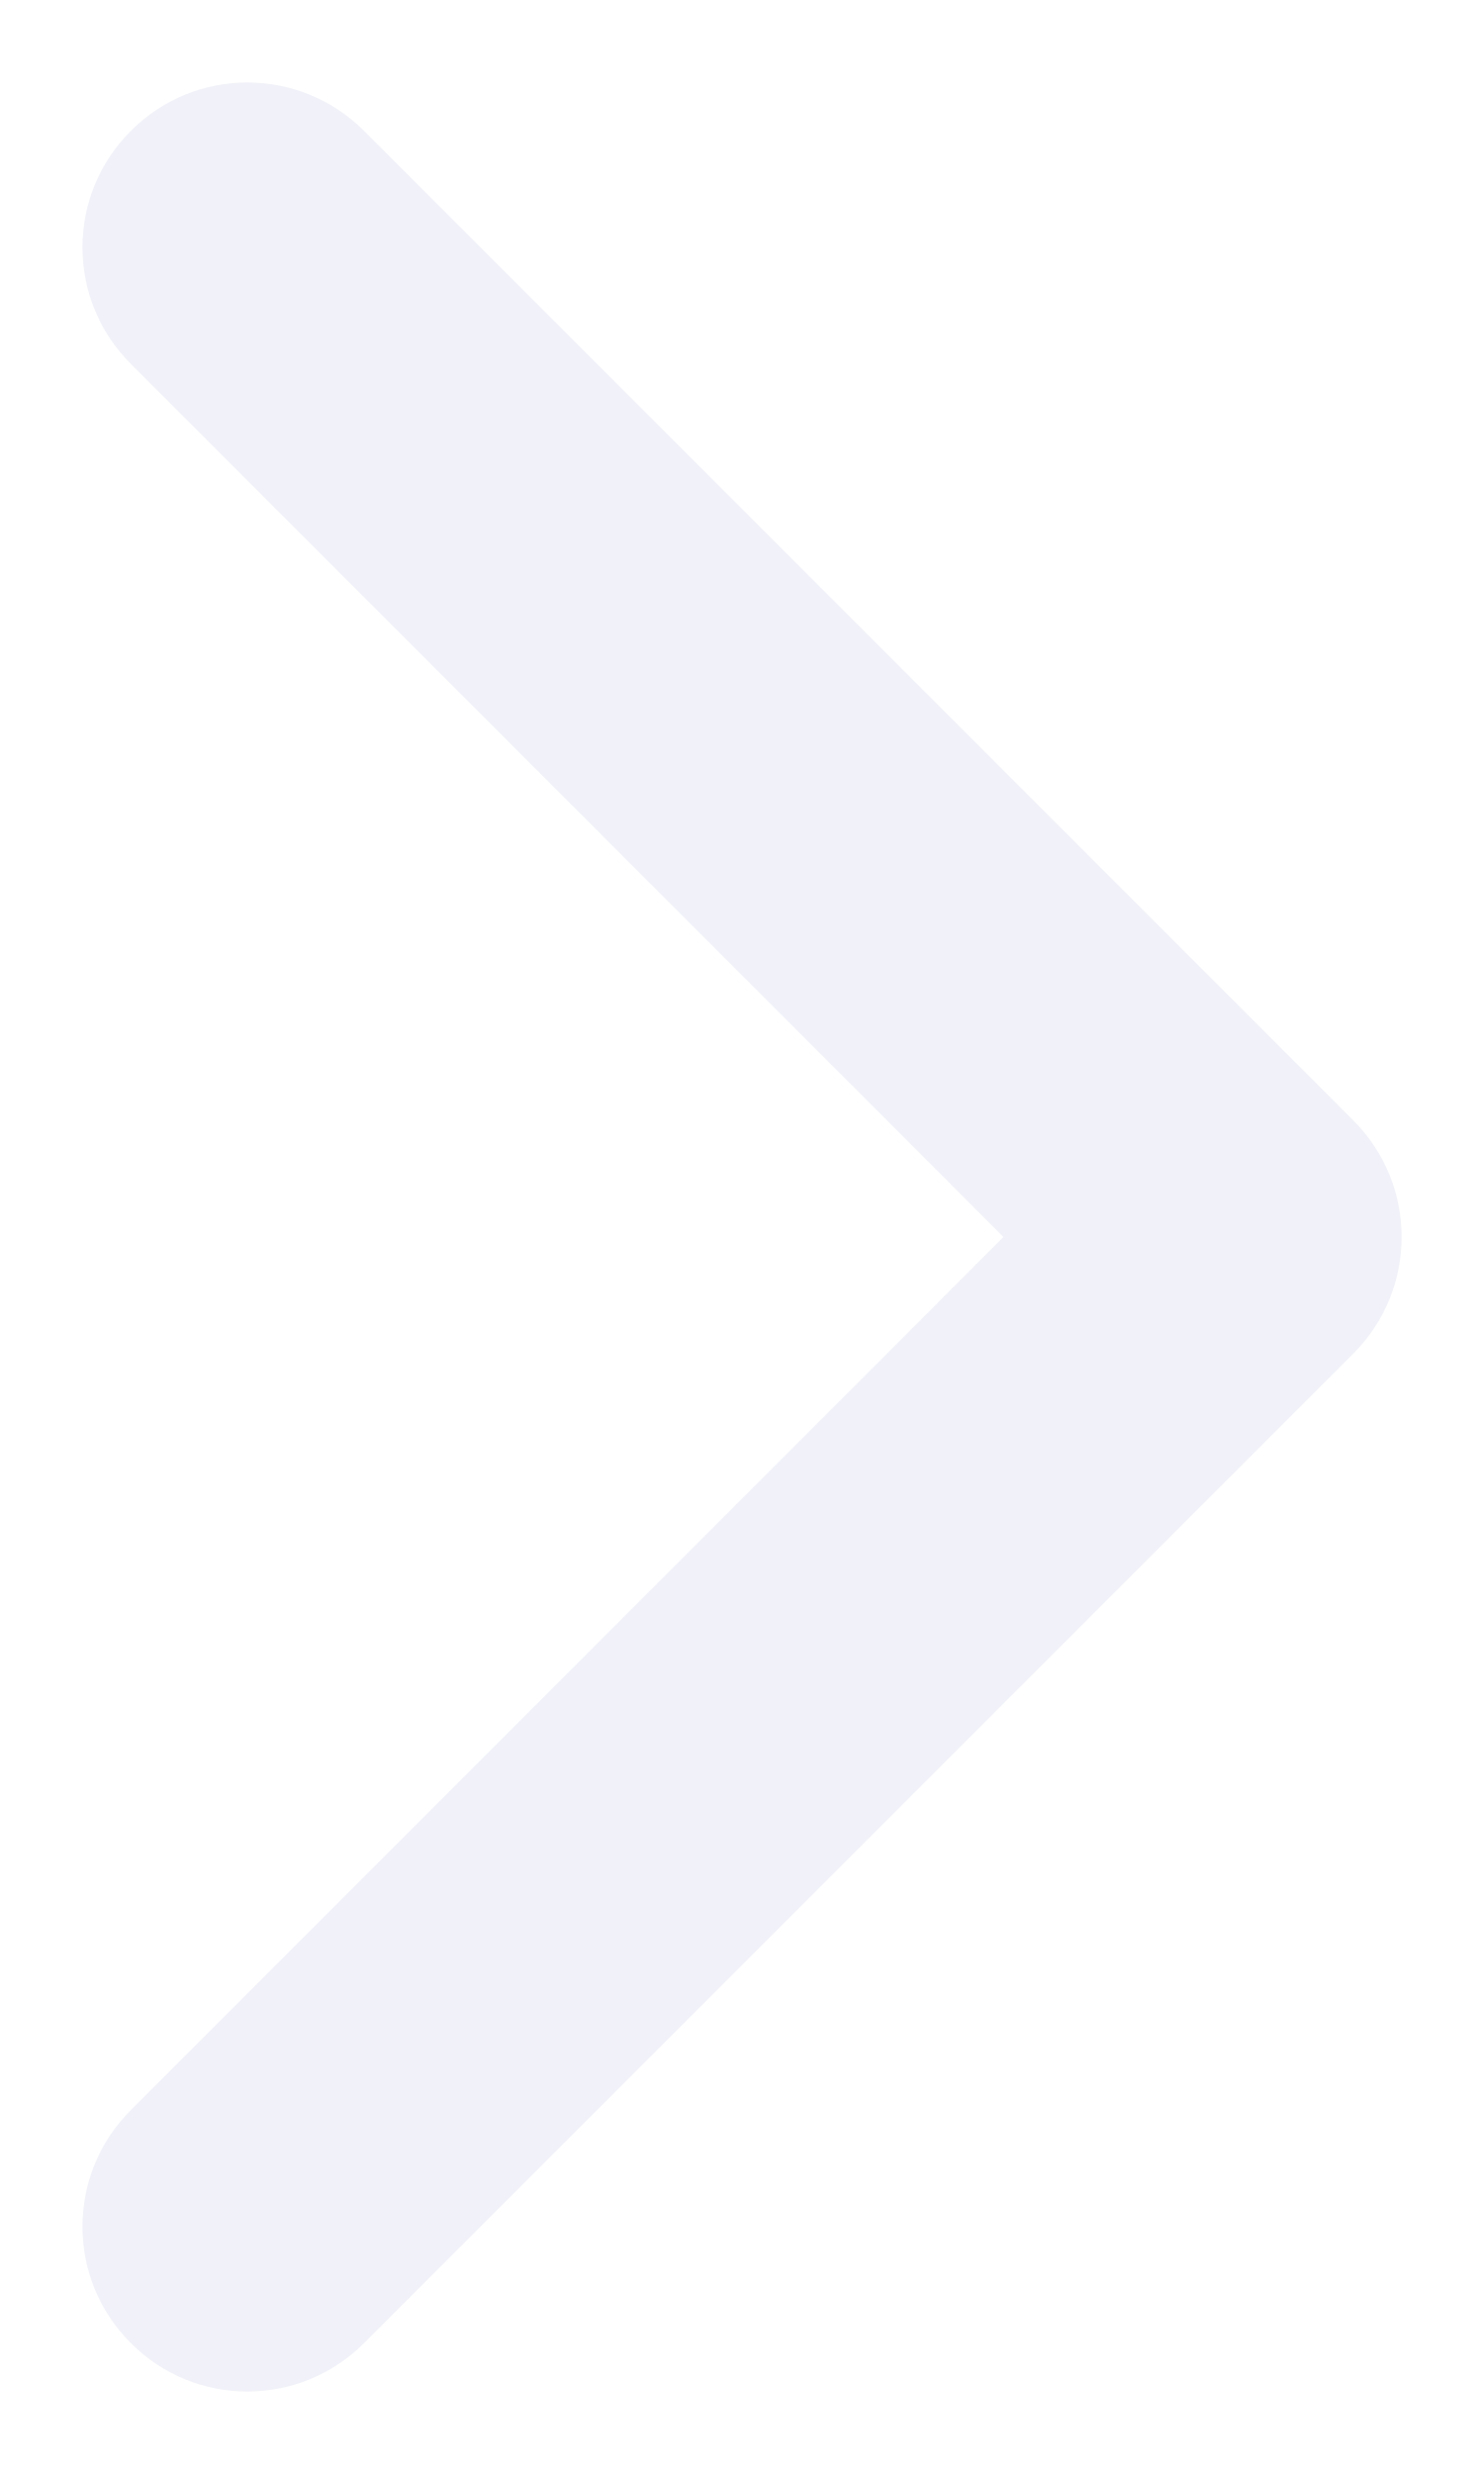
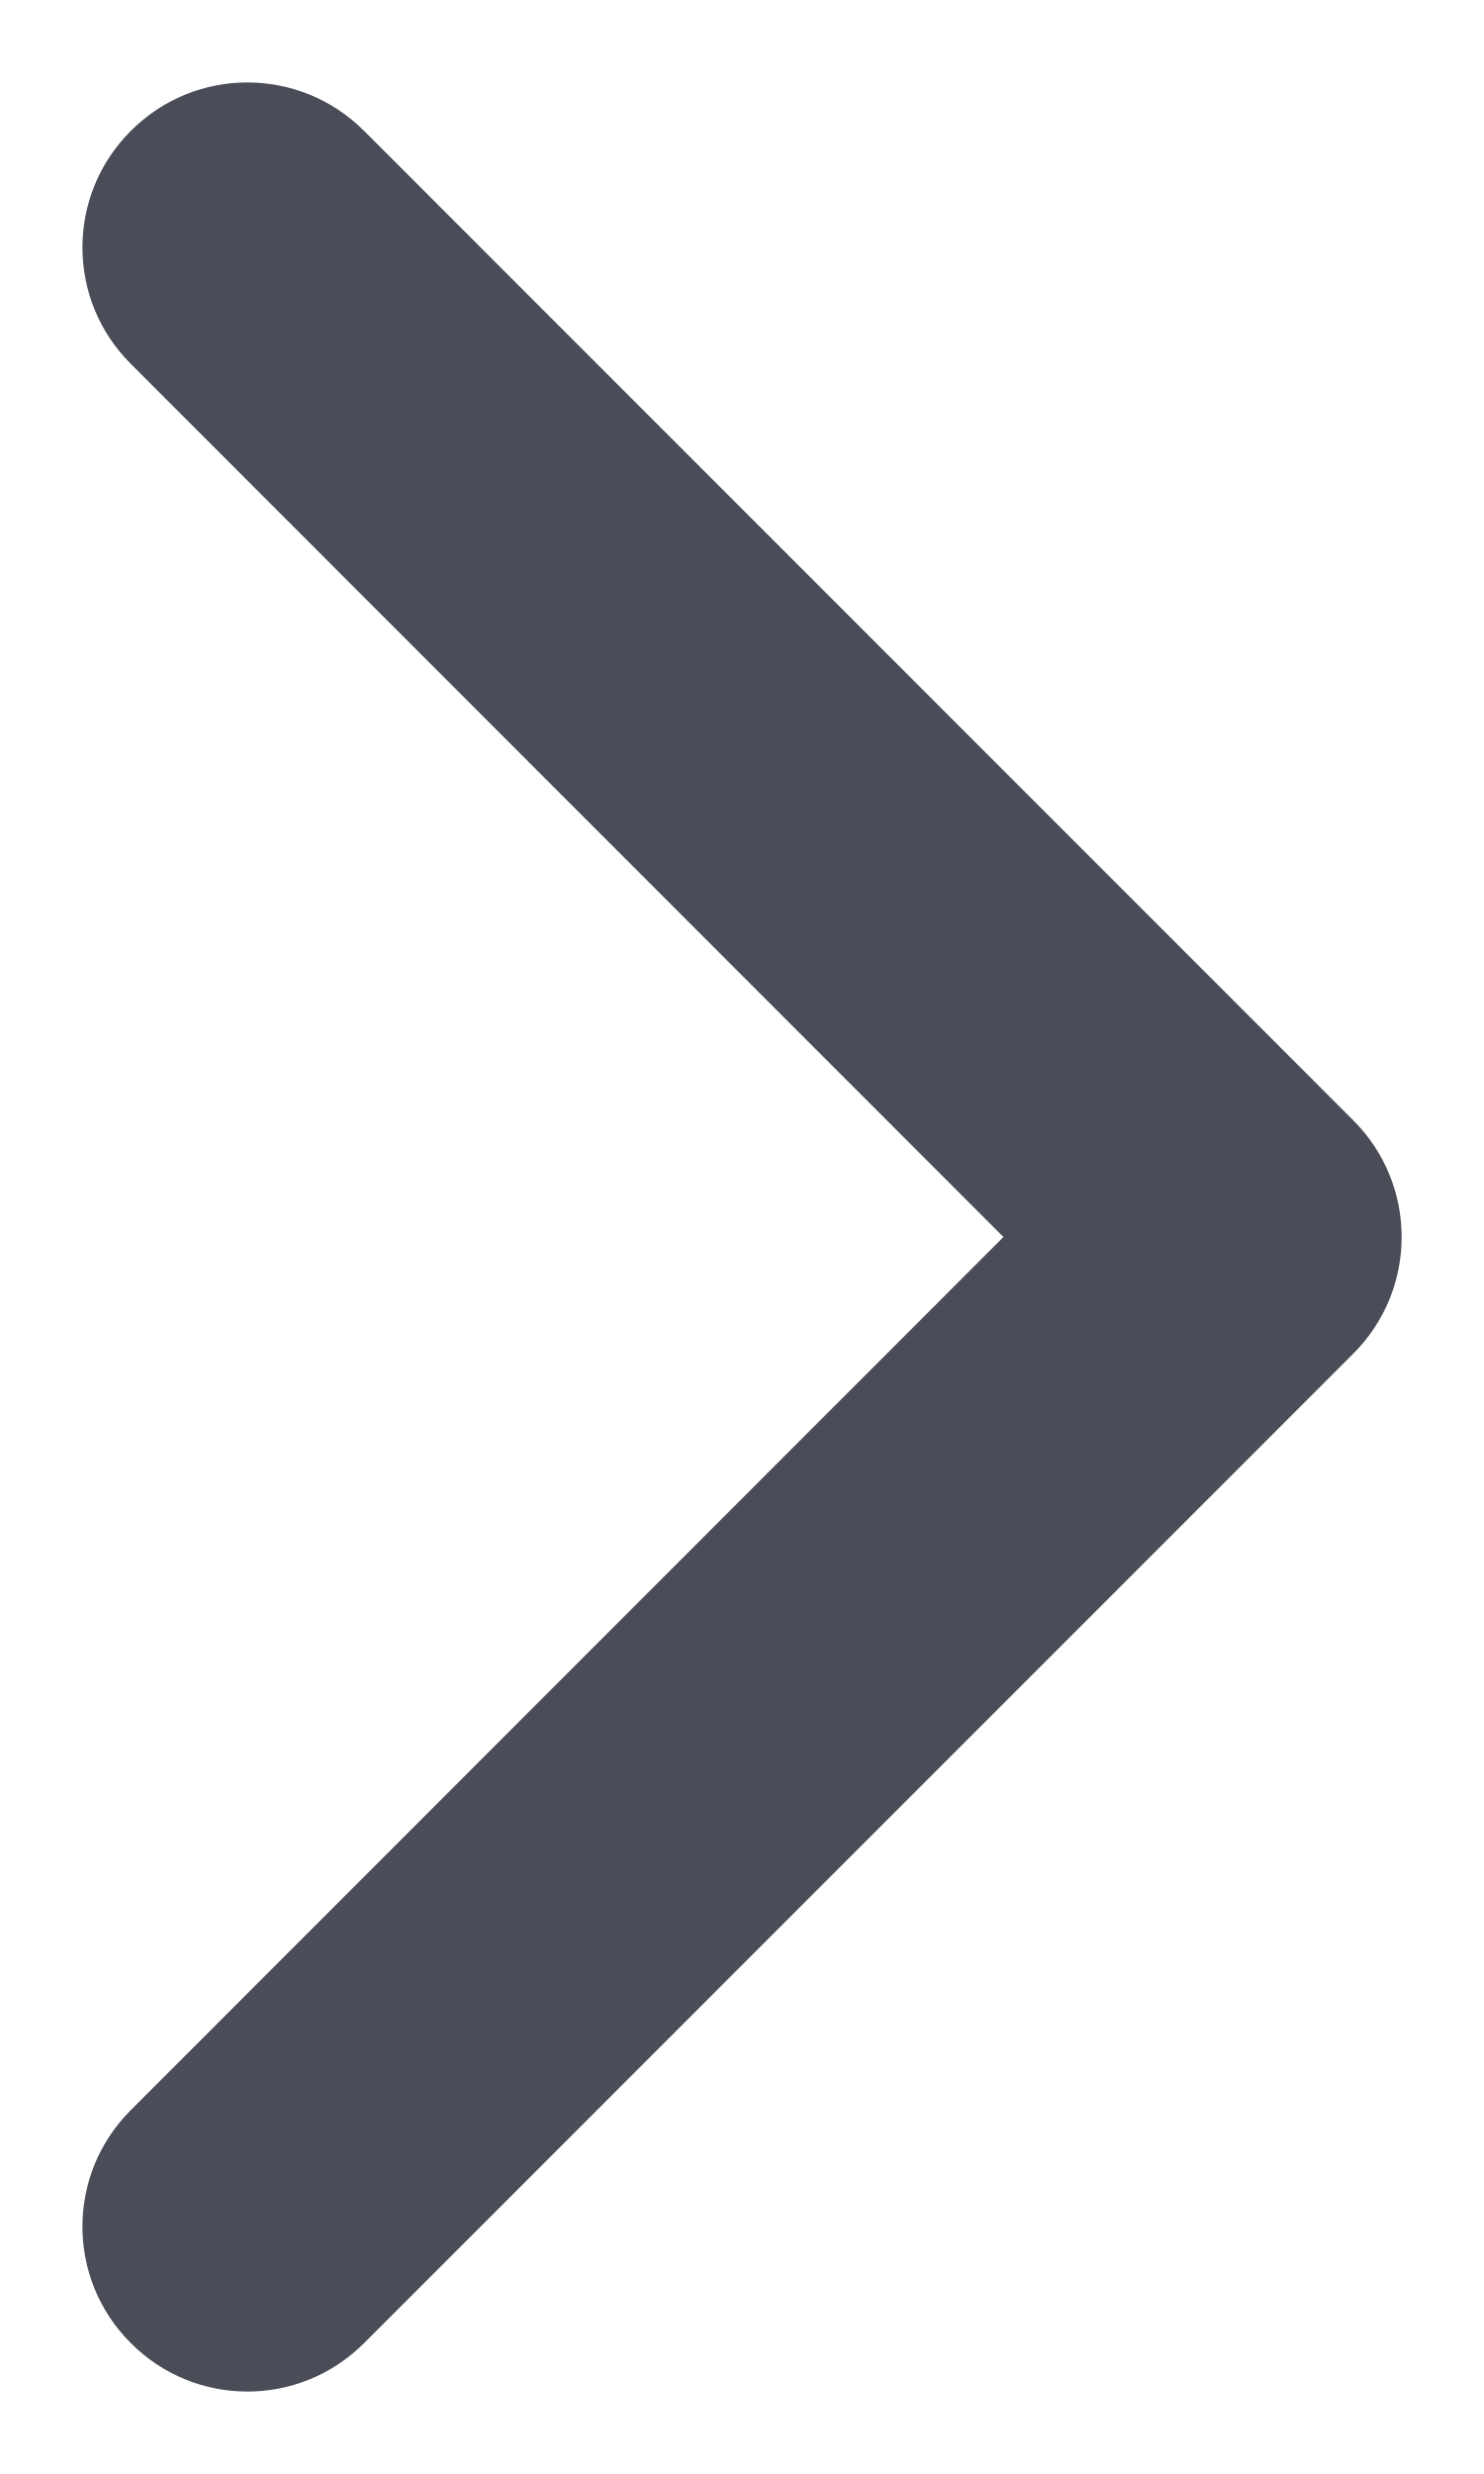
<svg xmlns="http://www.w3.org/2000/svg" width="6" height="10" viewBox="0 0 6 10" fill="none">
-   <path fill-rule="evenodd" clip-rule="evenodd" d="M0.529 0.529C0.789 0.268 1.211 0.268 1.472 0.529L5.472 4.529C5.732 4.789 5.732 5.211 5.472 5.471L1.472 9.471C1.211 9.732 0.789 9.732 0.529 9.471C0.268 9.211 0.268 8.789 0.529 8.529L4.057 5L0.529 1.471C0.268 1.211 0.268 0.789 0.529 0.529Z" fill="#F1F2F9" />
+   <path fill-rule="evenodd" clip-rule="evenodd" d="M0.529 0.529C0.789 0.268 1.211 0.268 1.472 0.529L5.472 4.529C5.732 4.789 5.732 5.211 5.472 5.471L1.472 9.471C1.211 9.732 0.789 9.732 0.529 9.471C0.268 9.211 0.268 8.789 0.529 8.529L4.057 5L0.529 1.471C0.268 1.211 0.268 0.789 0.529 0.529Z" fill="#4A4D58" />
</svg>
